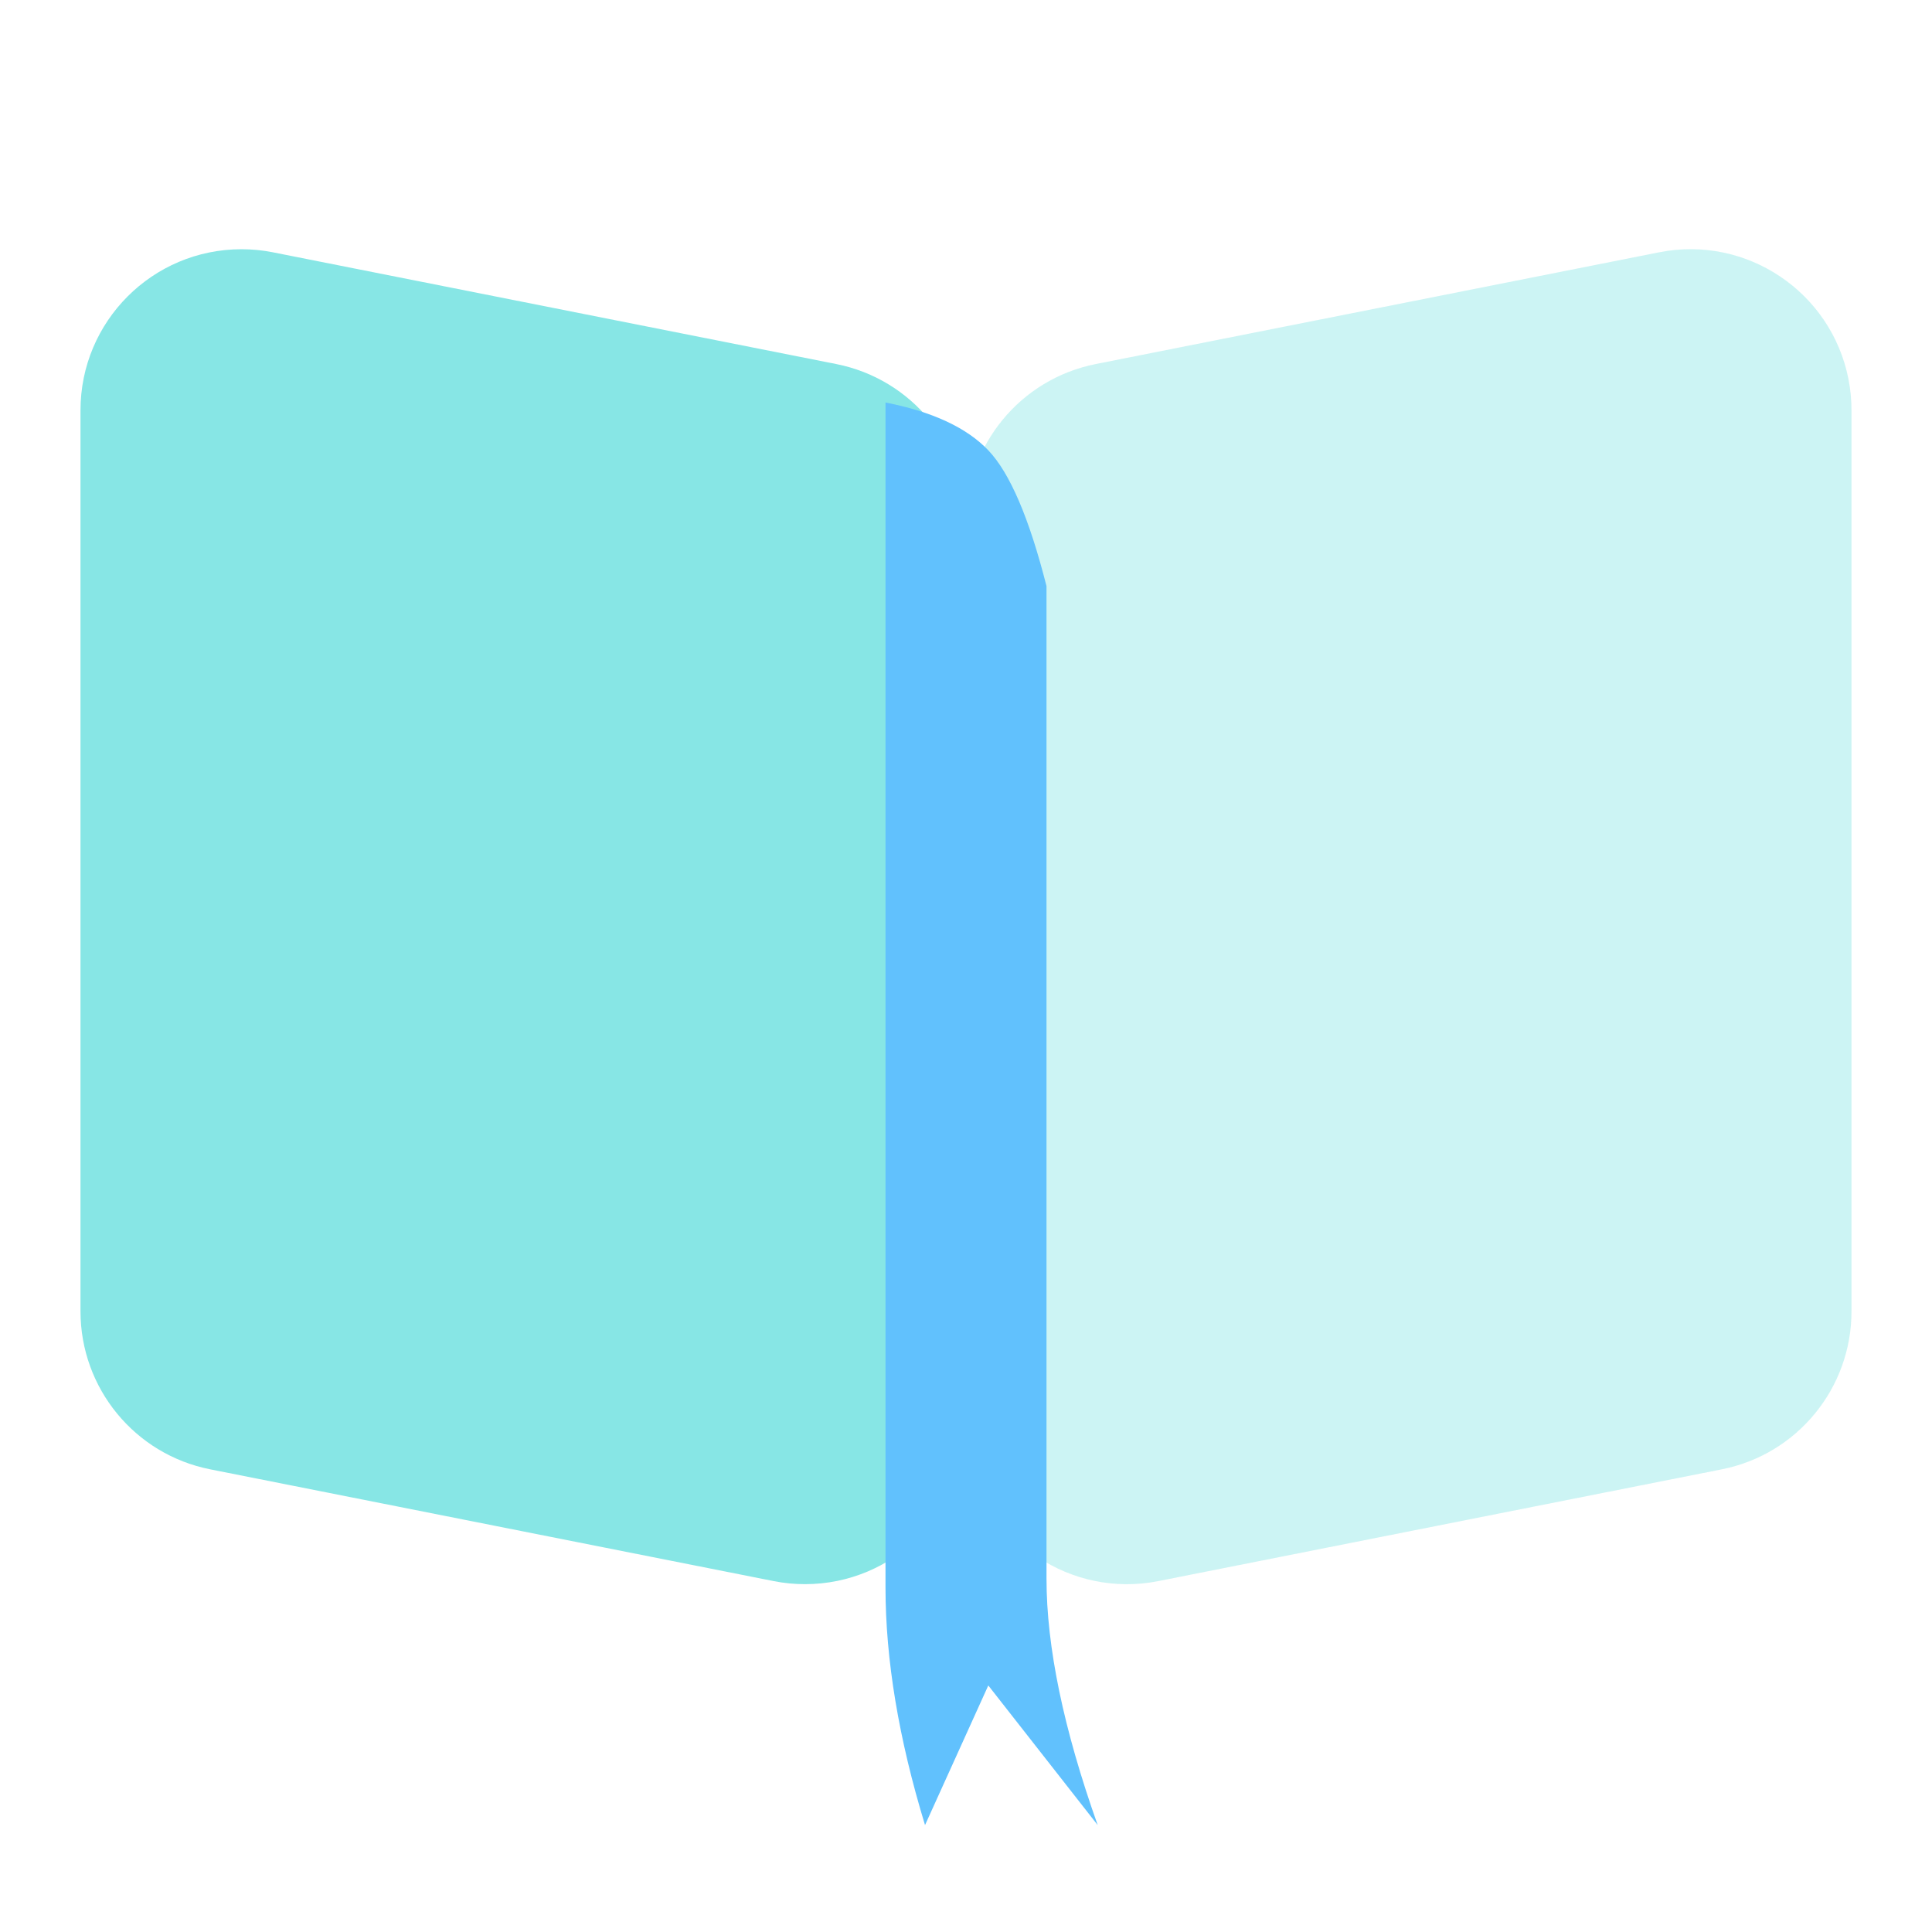
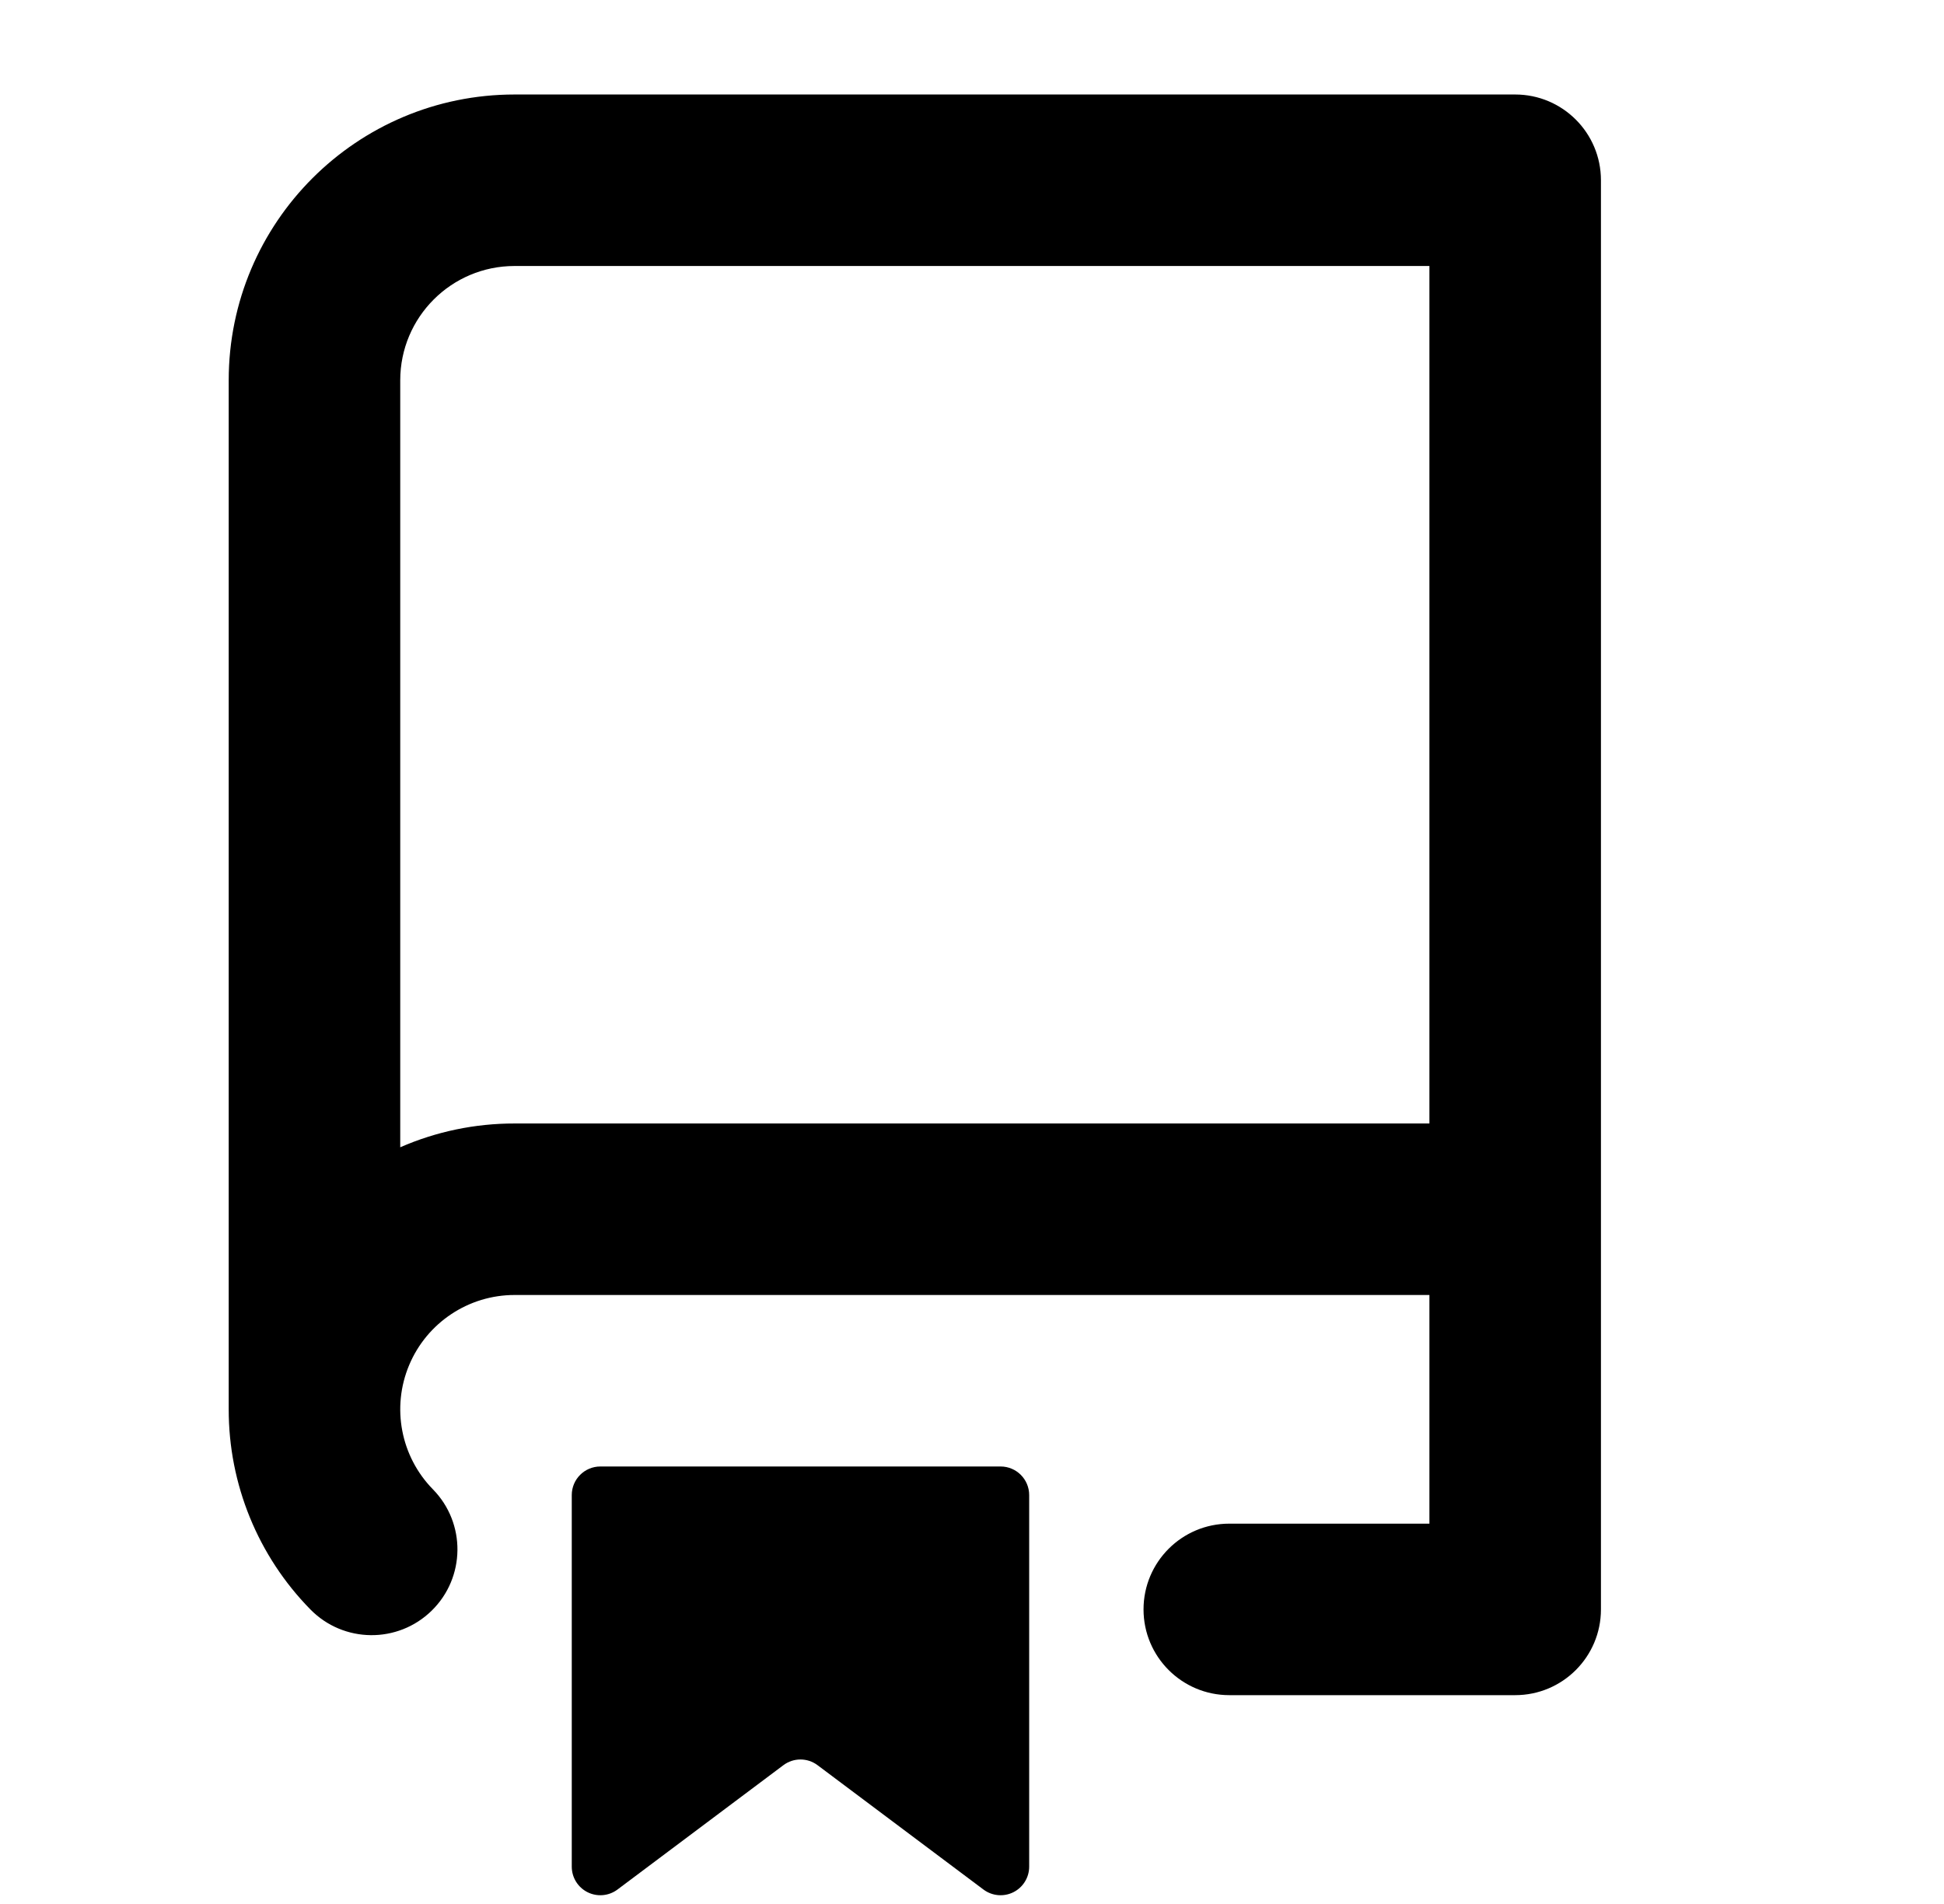
- <svg xmlns="http://www.w3.org/2000/svg" width="48" height="48" version="1.1" viewBox="0 0 48 48">
-   <g id="illustration/repo" fill="none" fill-rule="evenodd" stroke="none" stroke-width="1">
-     <path id="Rectangle-62-Copy" fill="#B7F0EF" d="M27.222,9.045 L41.222,6.268 C43.389,5.838 45.494,7.247 45.924,9.414 C45.974,9.67 46,9.93 46,10.192 L46,32.581 C46,34.49 44.651,36.134 42.778,36.505 L28.778,39.282 C26.611,39.712 24.506,38.303 24.076,36.136 C24.026,35.88 24,35.62 24,35.358 L24,12.969 C24,11.06 25.349,9.417 27.222,9.045 Z" opacity=".7" />
-     <path id="Combined-Shape" fill="#87E6E5" d="M6.778,6.268 L20.778,9.045 C22.651,9.417 24,11.06 24,12.969 L24,35.358 C24,37.567 22.209,39.358 20,39.358 C19.739,39.358 19.478,39.333 19.222,39.282 L5.222,36.505 C3.349,36.134 2,34.49 2,32.581 L2,10.192 C2,7.983 3.791,6.192 6,6.192 C6.261,6.192 6.522,6.217 6.778,6.268 Z" />
-     <path id="Rectangle-63-Copy-2" fill="#61C1FD" d="M22,10 C23.167,10.229 24.018,10.625 24.554,11.188 C25.09,11.75 25.572,12.875 26,14.562 C26,29.302 26,37.521 26,39.219 C26,40.917 26.424,42.958 27.272,45.344 L24.554,41.875 L22.982,45.344 C22.327,43.198 22,41.229 22,39.438 C22,37.646 22,27.833 22,10 Z" />
-   </g>
+ <svg xmlns="http://www.w3.org/2000/svg" width="98" height="96" viewBox="0 0 17 15">
+   <path d="M2 2.5A2.5 2.5 0 0 1 4.5 0h8.75a.75.75 0 0 1 .75.75v12.5a.75.75 0 0 1-.75.75h-2.5a.75.75 0 0 1 0-1.5h1.75v-2h-8a1 1 0 0 0-.714 1.7.75.75 0 1 1-1.072 1.05A2.495 2.495 0 0 1 2 11.5Zm10.5-1h-8a1 1 0 0 0-1 1v6.708A2.486 2.486 0 0 1 4.5 9h8ZM5 12.25a.25.25 0 0 1 .25-.25h3.5a.25.25 0 0 1 .25.25v3.25a.25.25 0 0 1-.4.2l-1.45-1.087a.249.249 0 0 0-.3 0L5.4 15.7a.25.25 0 0 1-.4-.2Z" />
</svg>
